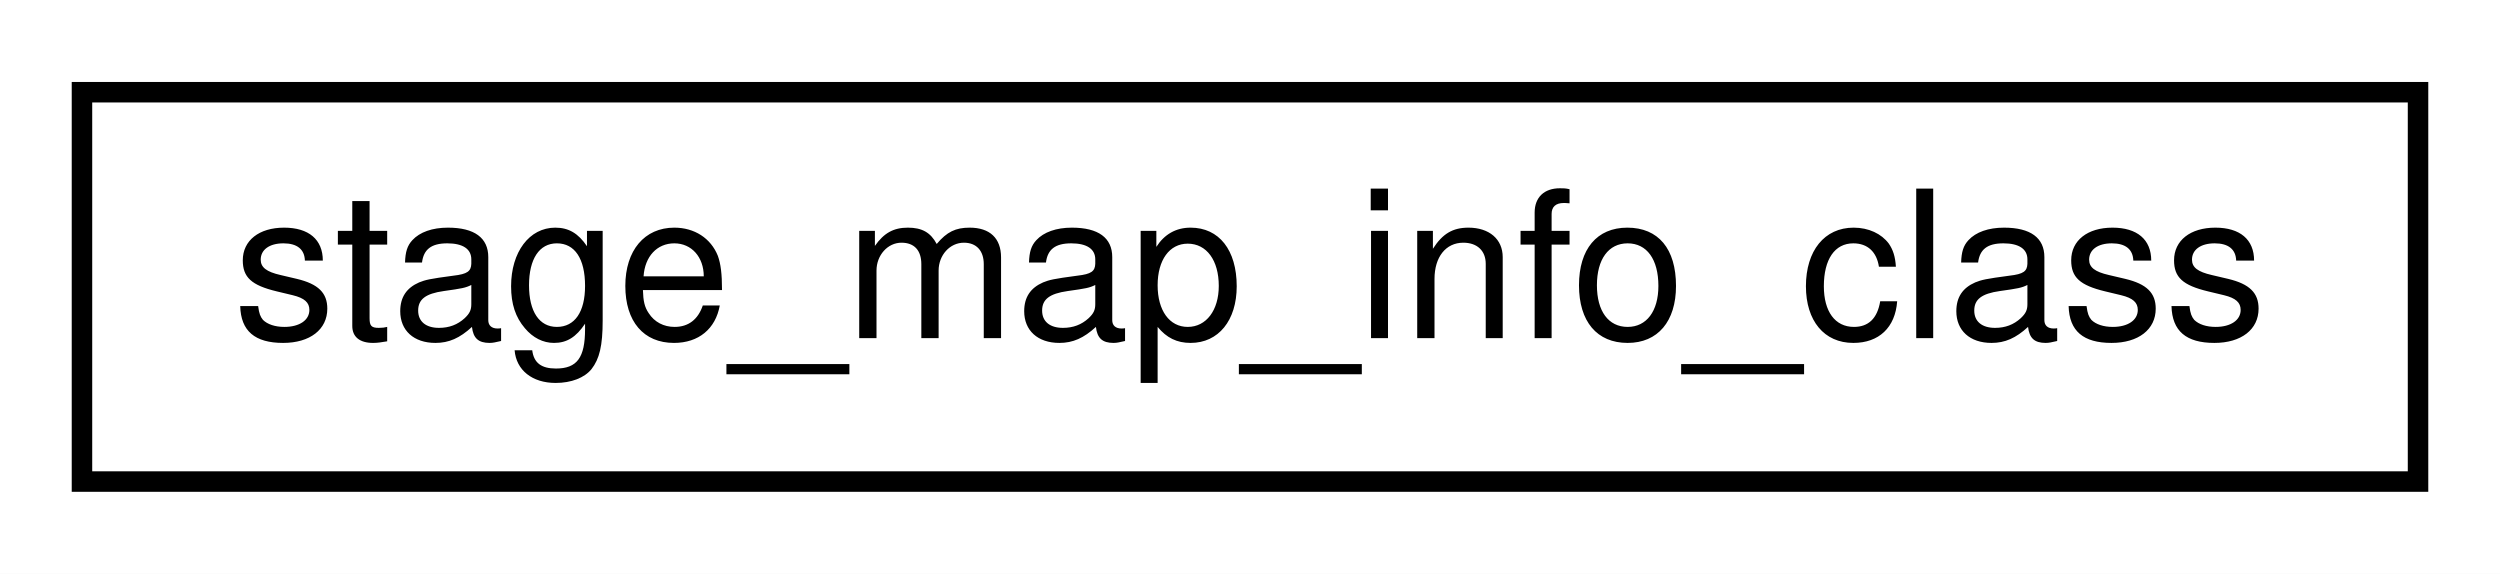
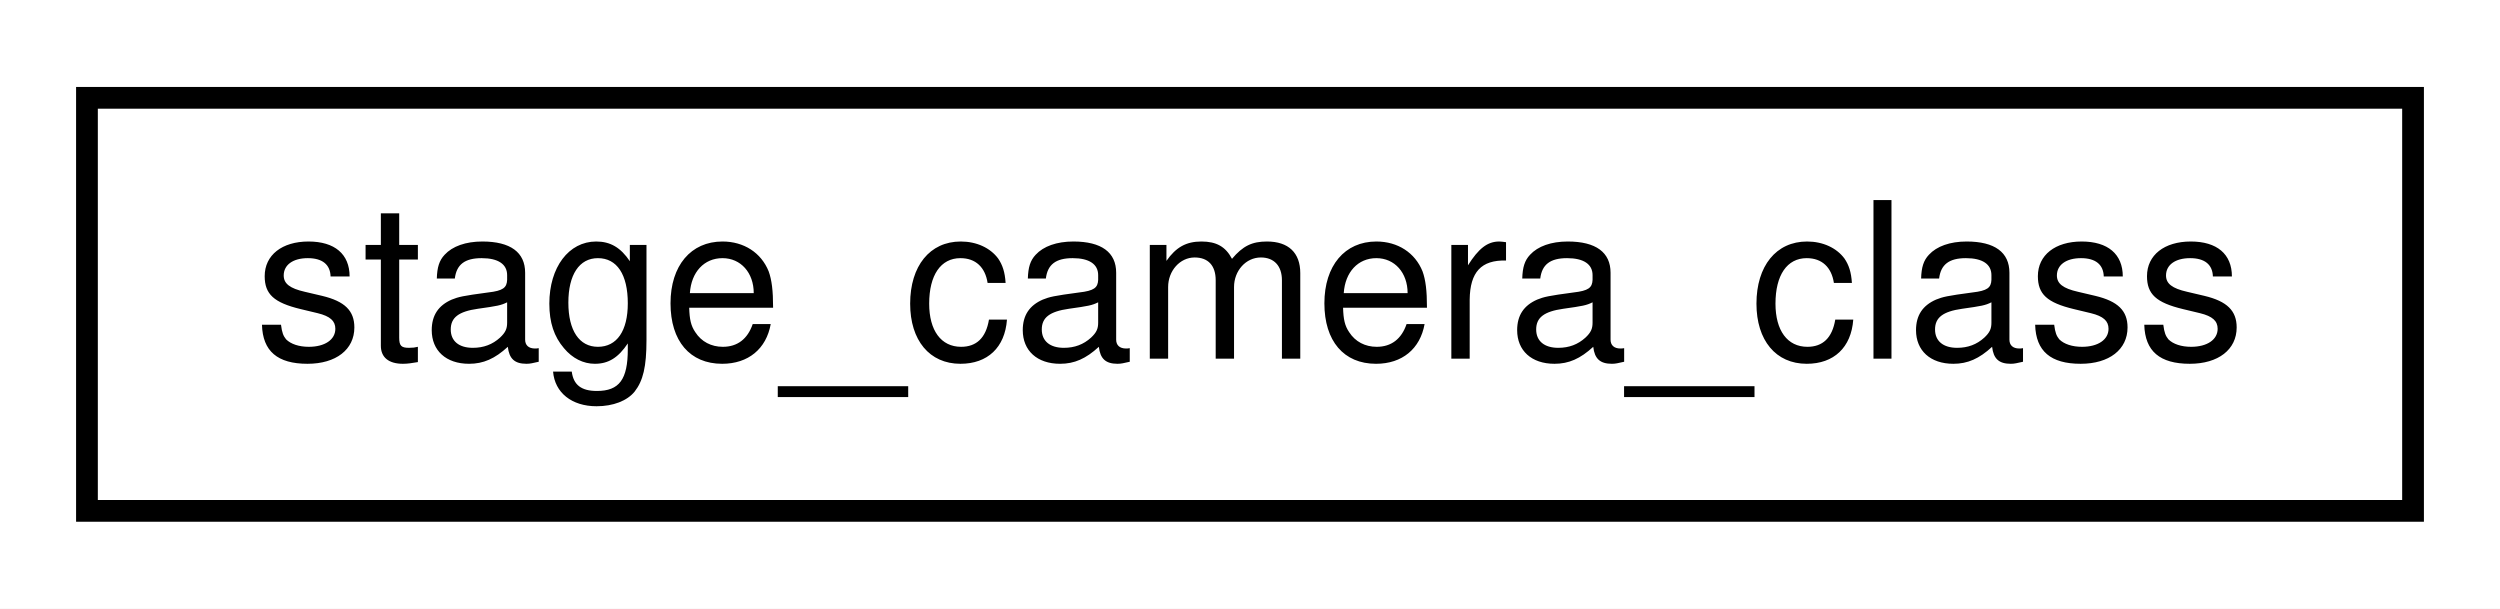
- <svg xmlns="http://www.w3.org/2000/svg" xmlns:xlink="http://www.w3.org/1999/xlink" width="122pt" height="28pt" viewBox="0.00 0.00 122.00 28.00">
+ <svg xmlns="http://www.w3.org/2000/svg" xmlns:xlink="http://www.w3.org/1999/xlink" width="115pt" height="28pt" viewBox="0.00 0.00 115.00 28.00">
  <g id="graph0" class="graph" transform="scale(1 1) rotate(0) translate(4 24)">
-     <polygon fill="white" stroke="transparent" points="-4,4 -4,-24 118,-24 118,4 -4,4" />
+     <polygon fill="white" stroke="transparent" points="-4,4 -4,-24 111,-24 111,4 -4,4" />
    <g id="node1" class="node">
      <g id="a_node1">
-         <a xlink:href="classstage__map__info__class.html" target="_top" xlink:title=" ">
-           <polygon fill="white" stroke="black" points="0,-0.5 0,-19.5 114,-19.5 114,-0.5 0,-0.5" />
-           <text text-anchor="middle" x="57" y="-7.5" font-family="Helvetica,sans-Serif" font-size="10.00">stage_map_info_class</text>
+         <a xlink:href="classstage__camera__class.html" target="_top" xlink:title=" ">
+           <polygon fill="white" stroke="black" points="0,-0.5 0,-19.5 107,-19.5 107,-0.5 0,-0.5" />
+           <text text-anchor="middle" x="53.5" y="-7.5" font-family="Helvetica,sans-Serif" font-size="10.00">stage_camera_class</text>
        </a>
      </g>
    </g>
  </g>
</svg>
